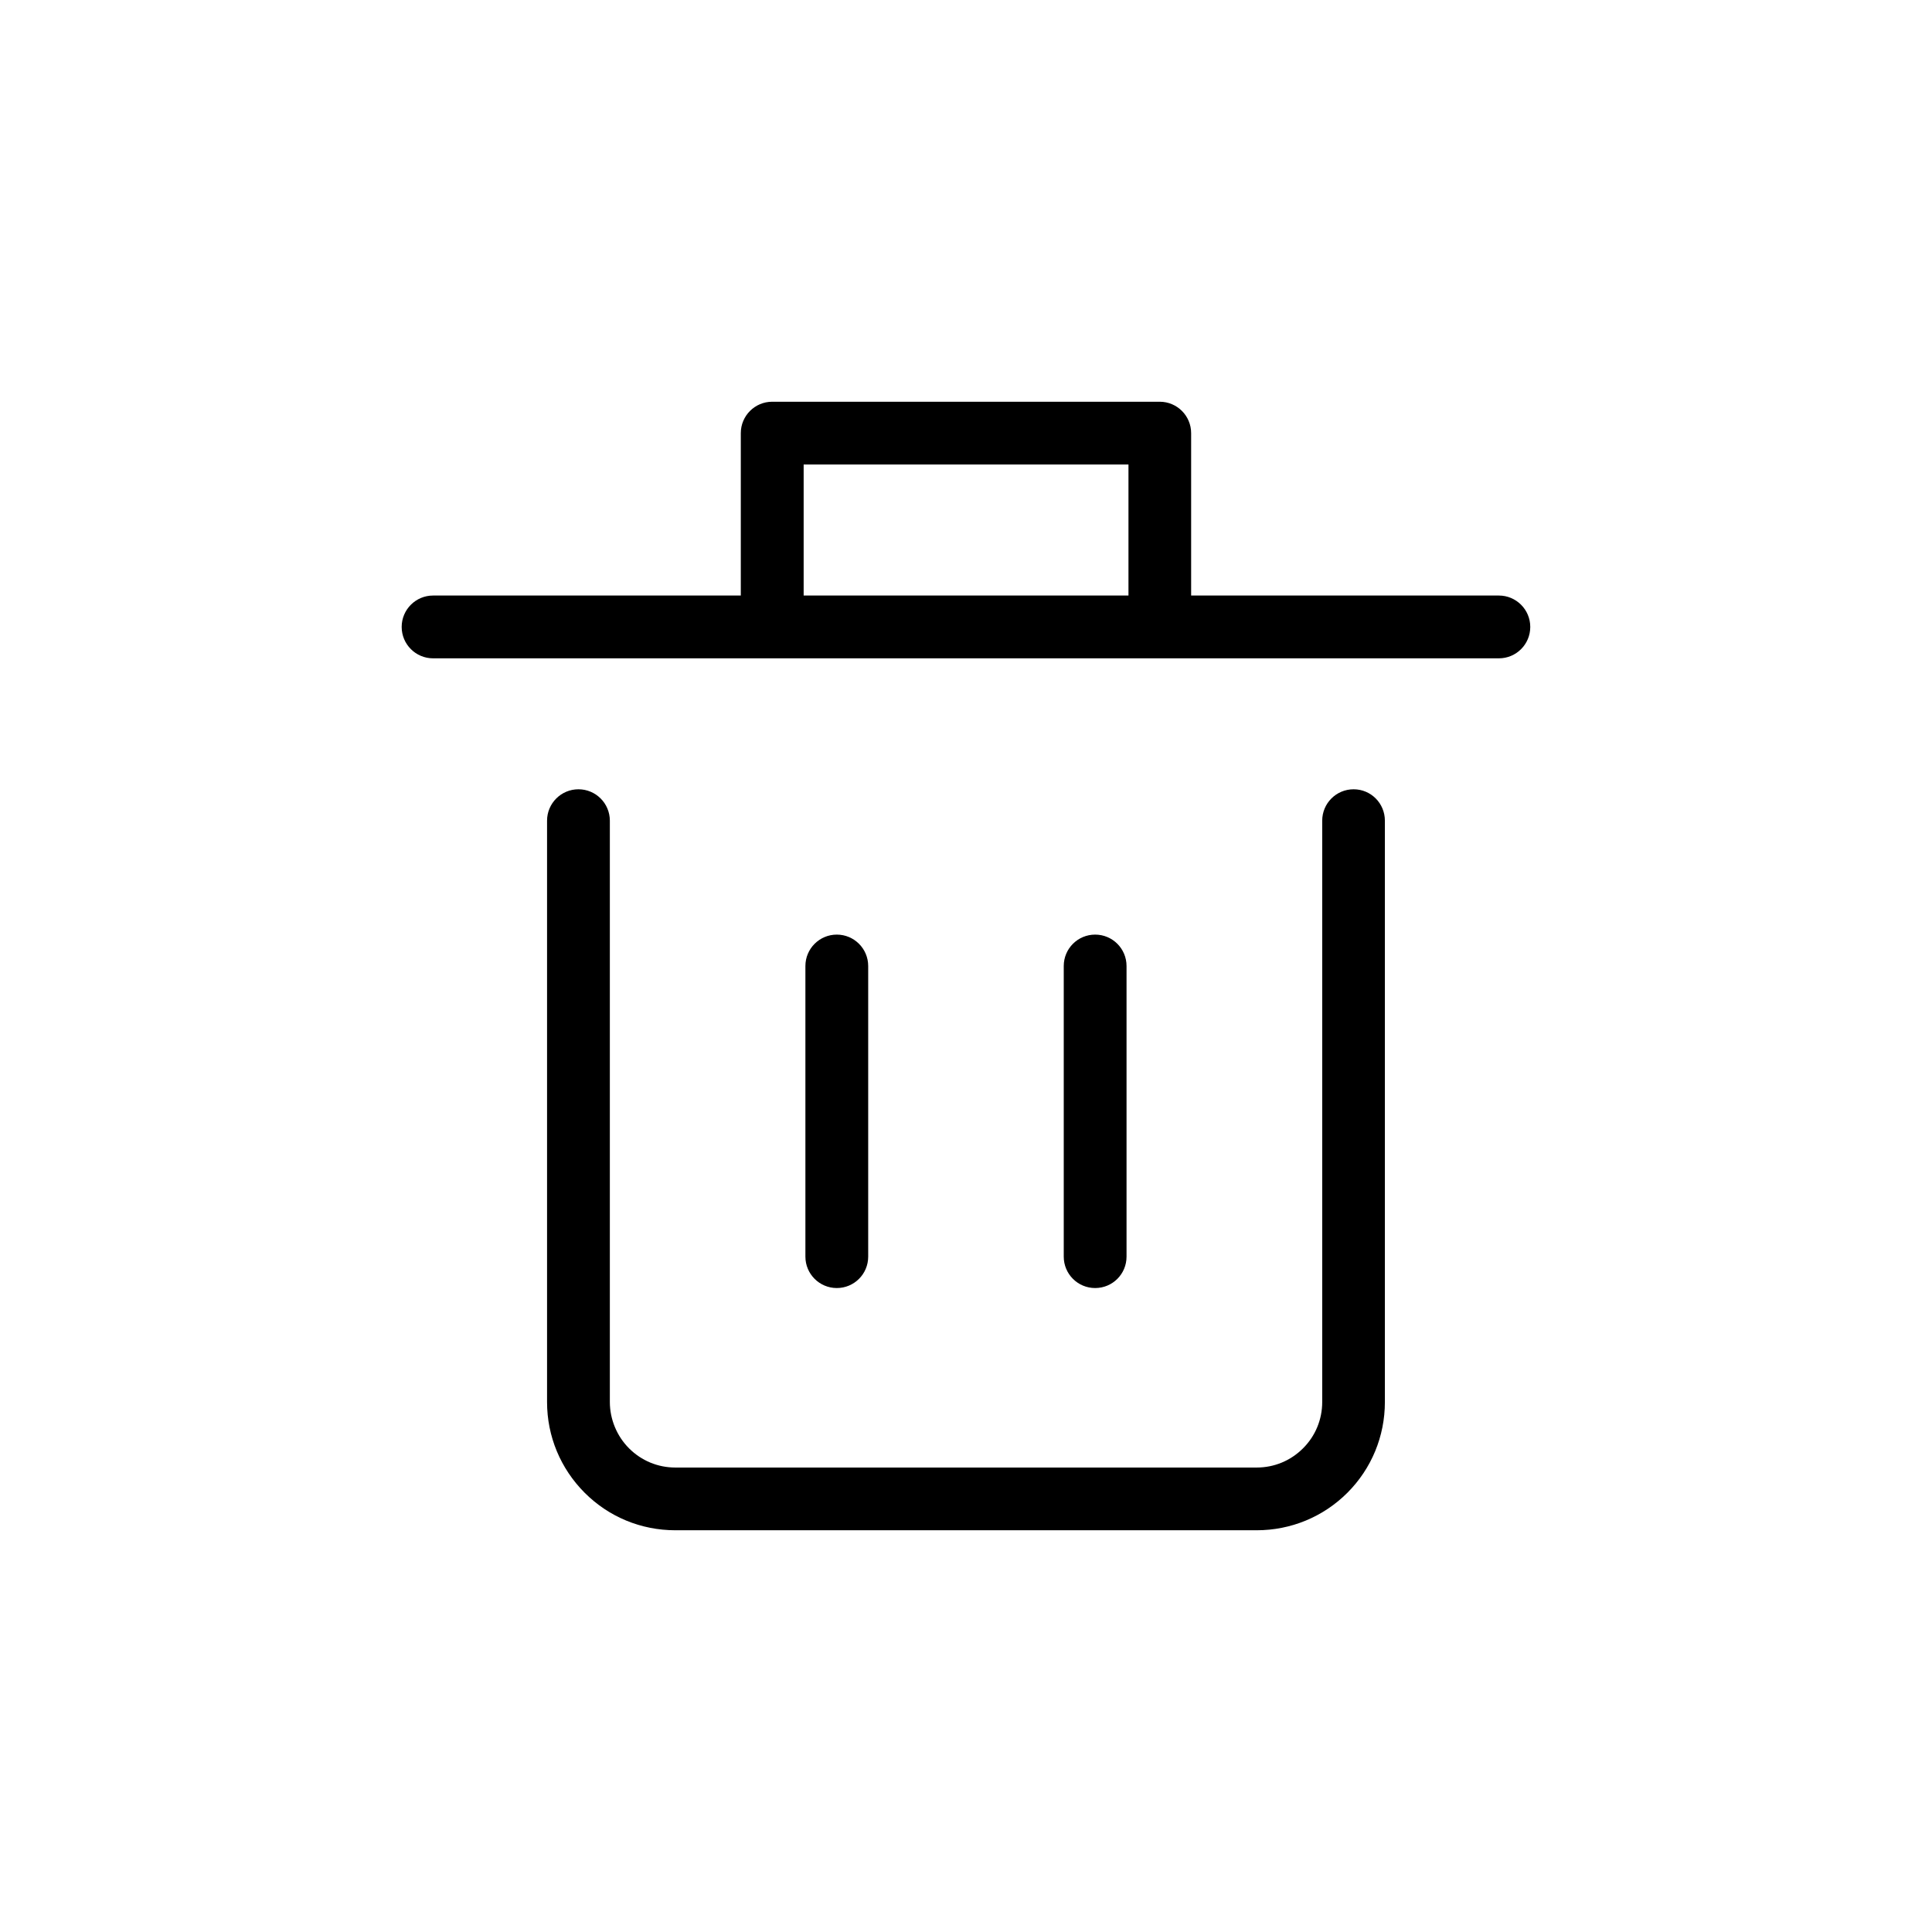
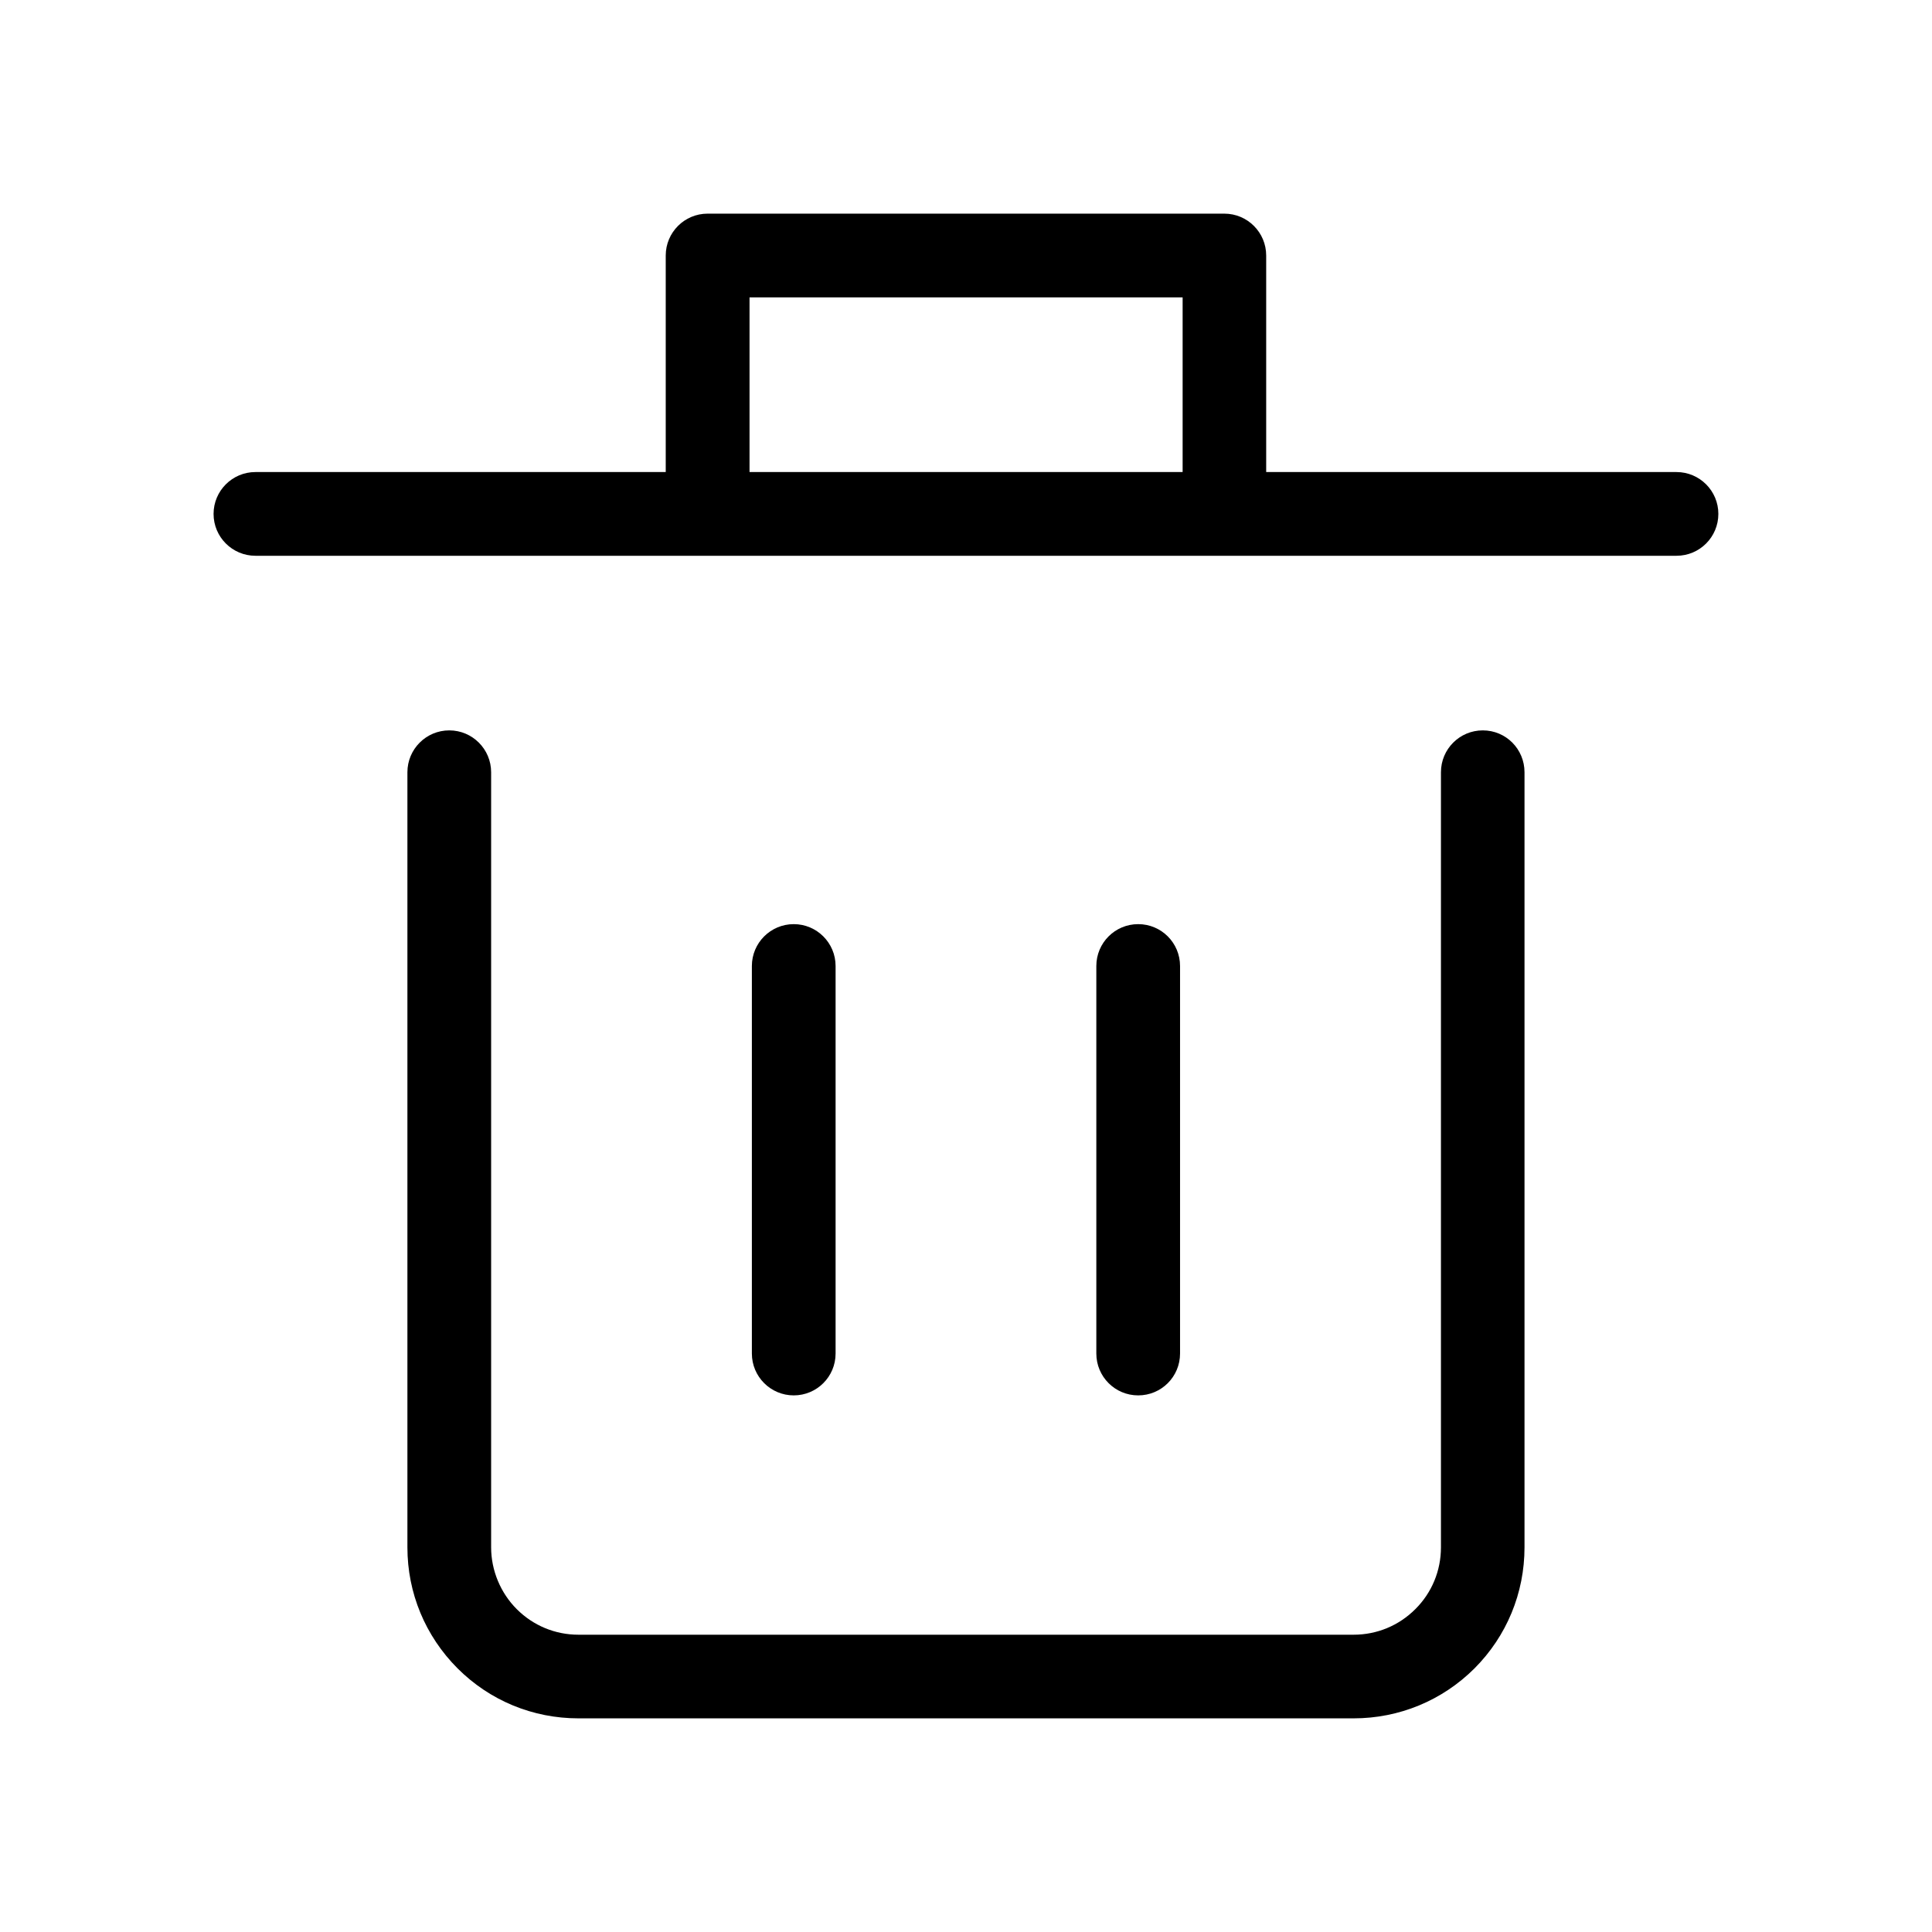
- <svg xmlns="http://www.w3.org/2000/svg" width="32" height="32" viewBox="0 0 32 32" fill="none">
-   <path d="M22.938 13.593V23.222C22.938 23.789 22.717 24.324 22.317 24.725C21.916 25.125 21.381 25.346 20.814 25.346H11.186C10.618 25.346 10.084 25.125 9.684 24.725C9.283 24.323 9.061 23.789 9.061 23.222V13.593C9.061 13.306 9.294 13.073 9.581 13.073C9.868 13.073 10.101 13.306 10.101 13.593V23.222C10.101 23.507 10.217 23.787 10.419 23.989C10.624 24.194 10.896 24.307 11.186 24.307H20.815C21.105 24.307 21.377 24.194 21.582 23.989C21.787 23.785 21.9 23.512 21.9 23.222V13.593C21.9 13.306 22.132 13.073 22.42 13.073C22.708 13.073 22.938 13.306 22.938 13.593ZM25.346 10.384C25.346 10.671 25.114 10.904 24.826 10.904H7.173C6.886 10.904 6.653 10.671 6.653 10.384C6.653 10.097 6.886 9.864 7.173 9.864H12.27V7.174C12.27 6.887 12.503 6.654 12.79 6.654H19.209C19.496 6.654 19.729 6.887 19.729 7.174V9.864H24.826C25.113 9.864 25.346 10.097 25.346 10.384ZM13.311 9.864H18.691V7.694H13.311V9.864ZM18.659 20.814V16C18.659 15.713 18.427 15.48 18.139 15.48C17.851 15.48 17.619 15.713 17.619 16V20.814C17.619 21.101 17.851 21.334 18.139 21.334C18.427 21.334 18.659 21.102 18.659 20.814ZM14.38 20.814V16C14.38 15.713 14.147 15.48 13.86 15.48C13.573 15.48 13.34 15.713 13.34 16V20.814C13.34 21.101 13.573 21.334 13.86 21.334C14.147 21.334 14.38 21.102 14.38 20.814Z" fill="black" />
+ <svg xmlns="http://www.w3.org/2000/svg" width="24" height="24" viewBox="0 0 24 24" fill="none">
+   <path d="M18.938 9.593V19.222C18.938 19.789 18.717 20.324 18.317 20.725C17.916 21.125 17.381 21.346 16.814 21.346H7.186C6.618 21.346 6.084 21.125 5.684 20.725C5.283 20.323 5.061 19.789 5.061 19.222V9.593C5.061 9.306 5.294 9.073 5.581 9.073C5.868 9.073 6.101 9.306 6.101 9.593V19.222C6.101 19.507 6.217 19.787 6.419 19.989C6.624 20.194 6.896 20.307 7.186 20.307H16.815C17.105 20.307 17.377 20.194 17.582 19.989C17.787 19.785 17.9 19.512 17.9 19.222V9.593C17.9 9.306 18.132 9.073 18.42 9.073C18.708 9.073 18.938 9.306 18.938 9.593ZM21.346 6.384C21.346 6.671 21.114 6.904 20.826 6.904H3.173C2.886 6.904 2.653 6.671 2.653 6.384C2.653 6.097 2.886 5.864 3.173 5.864H8.27V3.174C8.27 2.887 8.503 2.654 8.79 2.654H15.209C15.496 2.654 15.729 2.887 15.729 3.174V5.864H20.826C21.113 5.864 21.346 6.097 21.346 6.384ZM9.311 5.864H14.691V3.694H9.311V5.864ZM14.659 16.814V12C14.659 11.713 14.427 11.48 14.139 11.48C13.851 11.48 13.619 11.713 13.619 12V16.814C13.619 17.101 13.851 17.334 14.139 17.334C14.427 17.334 14.659 17.102 14.659 16.814ZM10.38 16.814V12C10.38 11.713 10.147 11.48 9.86 11.48C9.573 11.48 9.34 11.713 9.34 12V16.814C9.34 17.101 9.573 17.334 9.86 17.334C10.147 17.334 10.38 17.102 10.38 16.814Z" fill="black" />
</svg>
